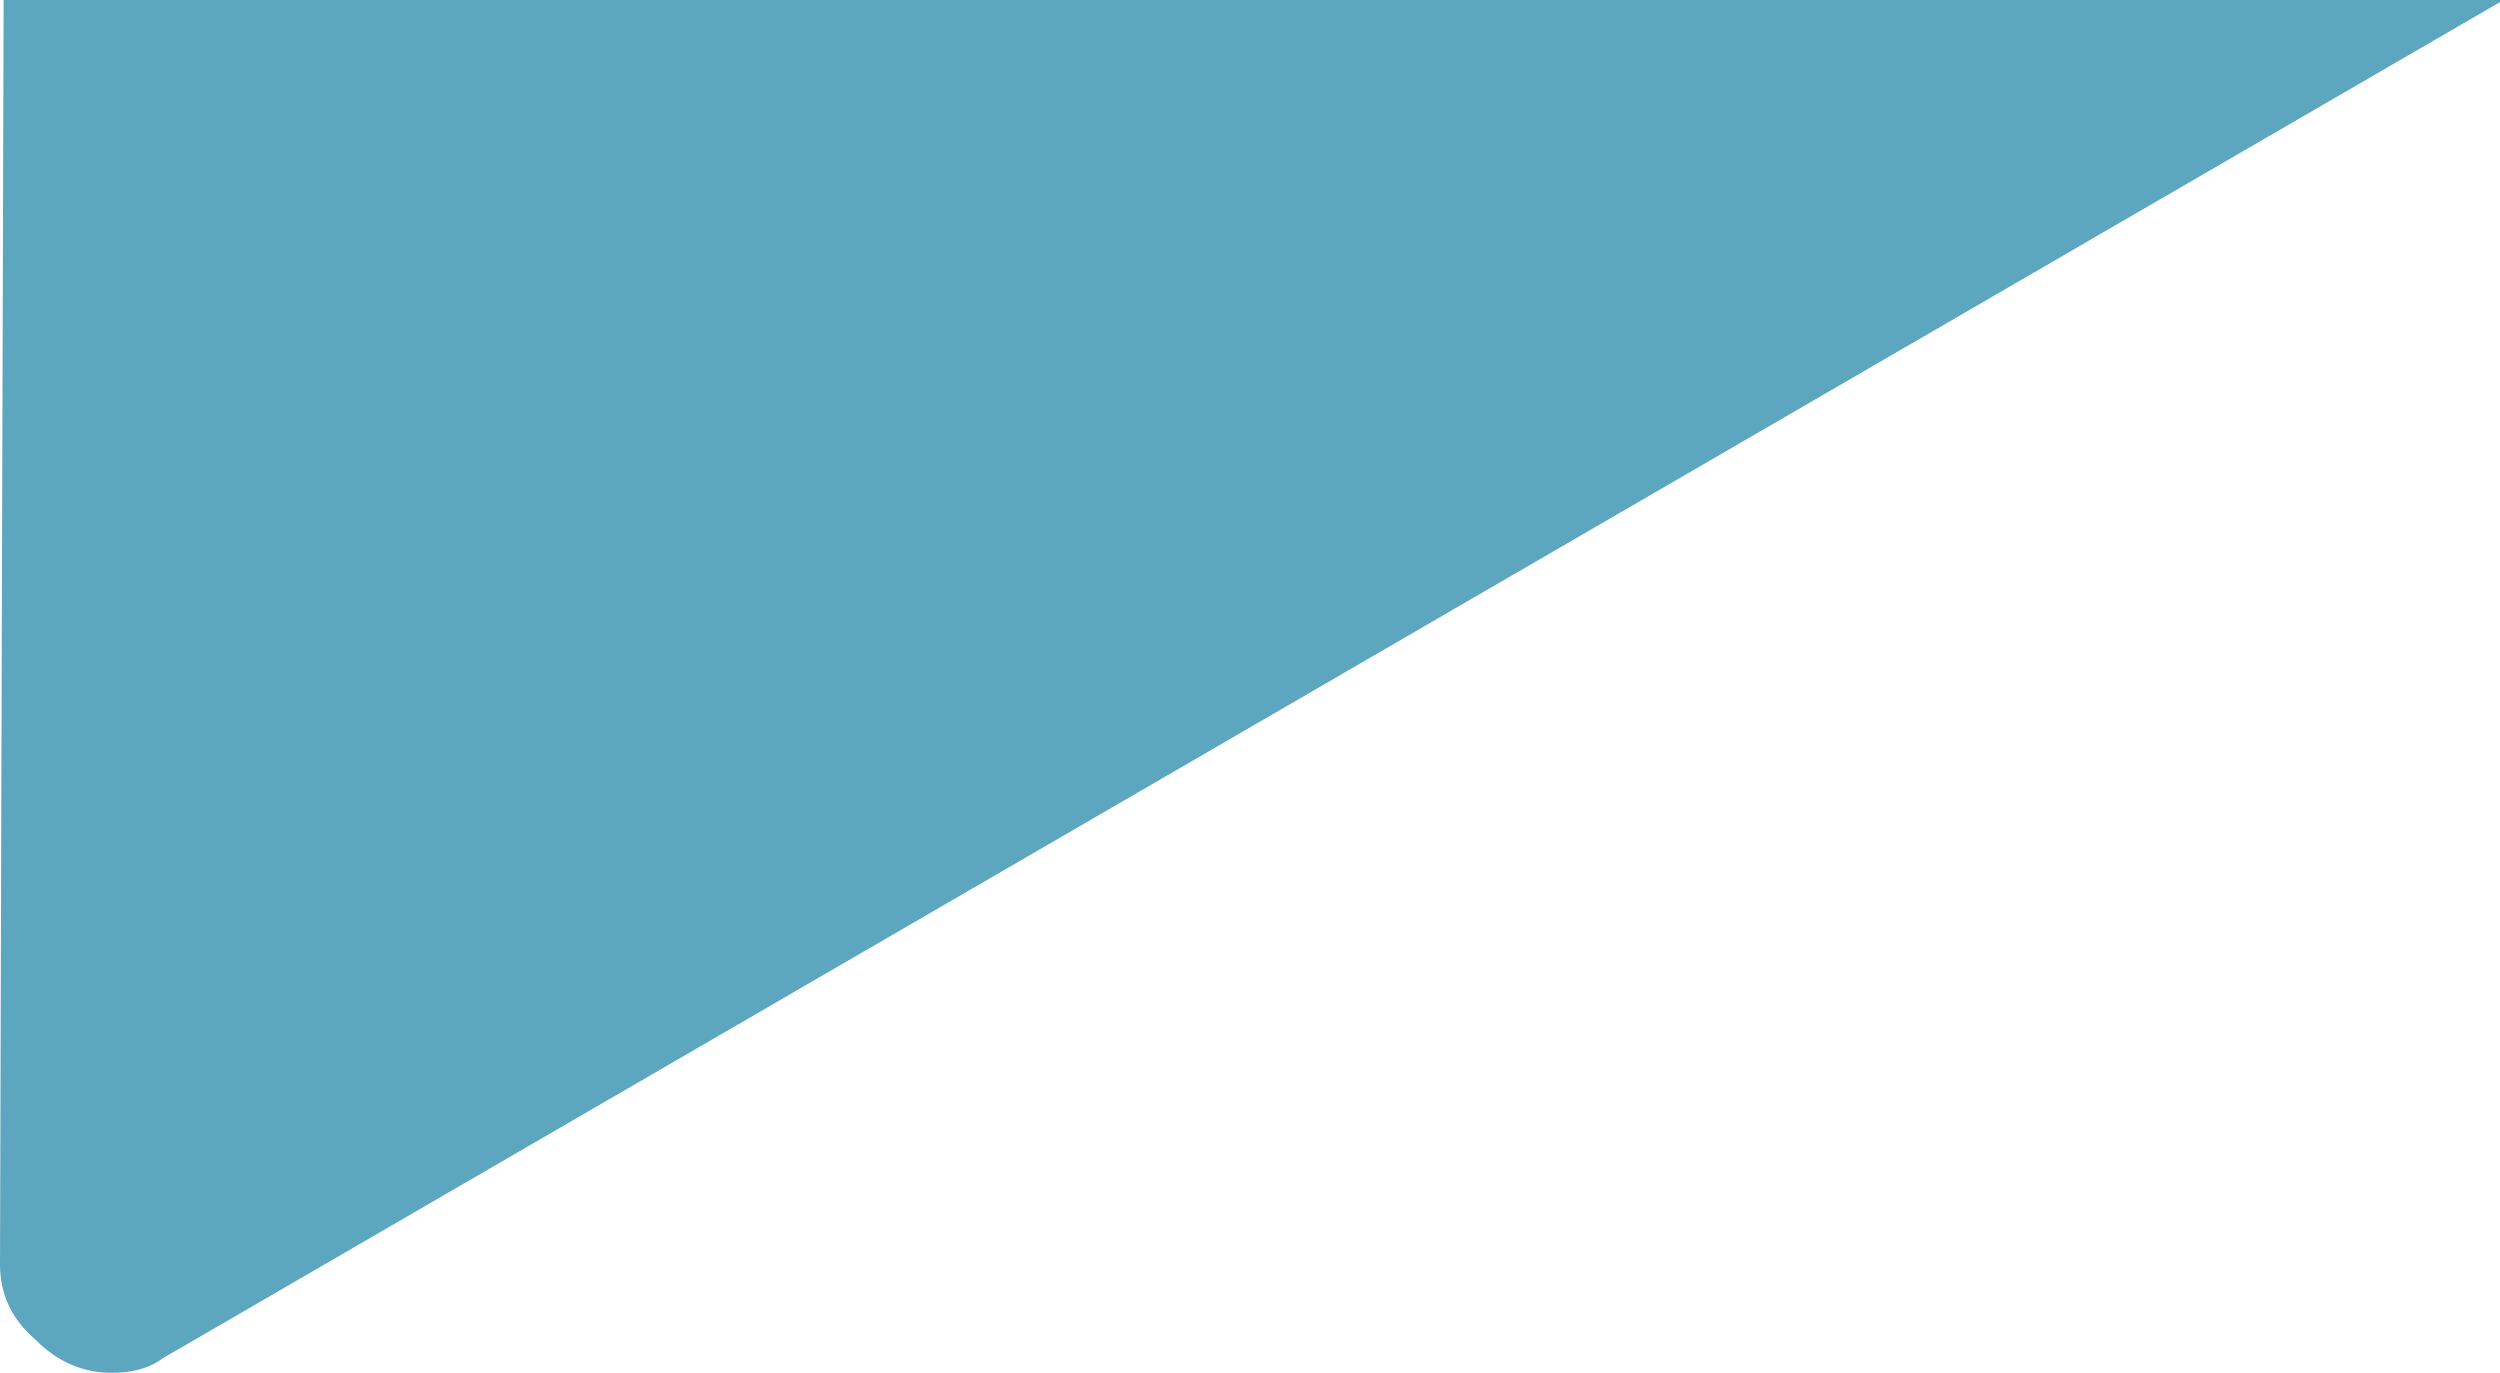
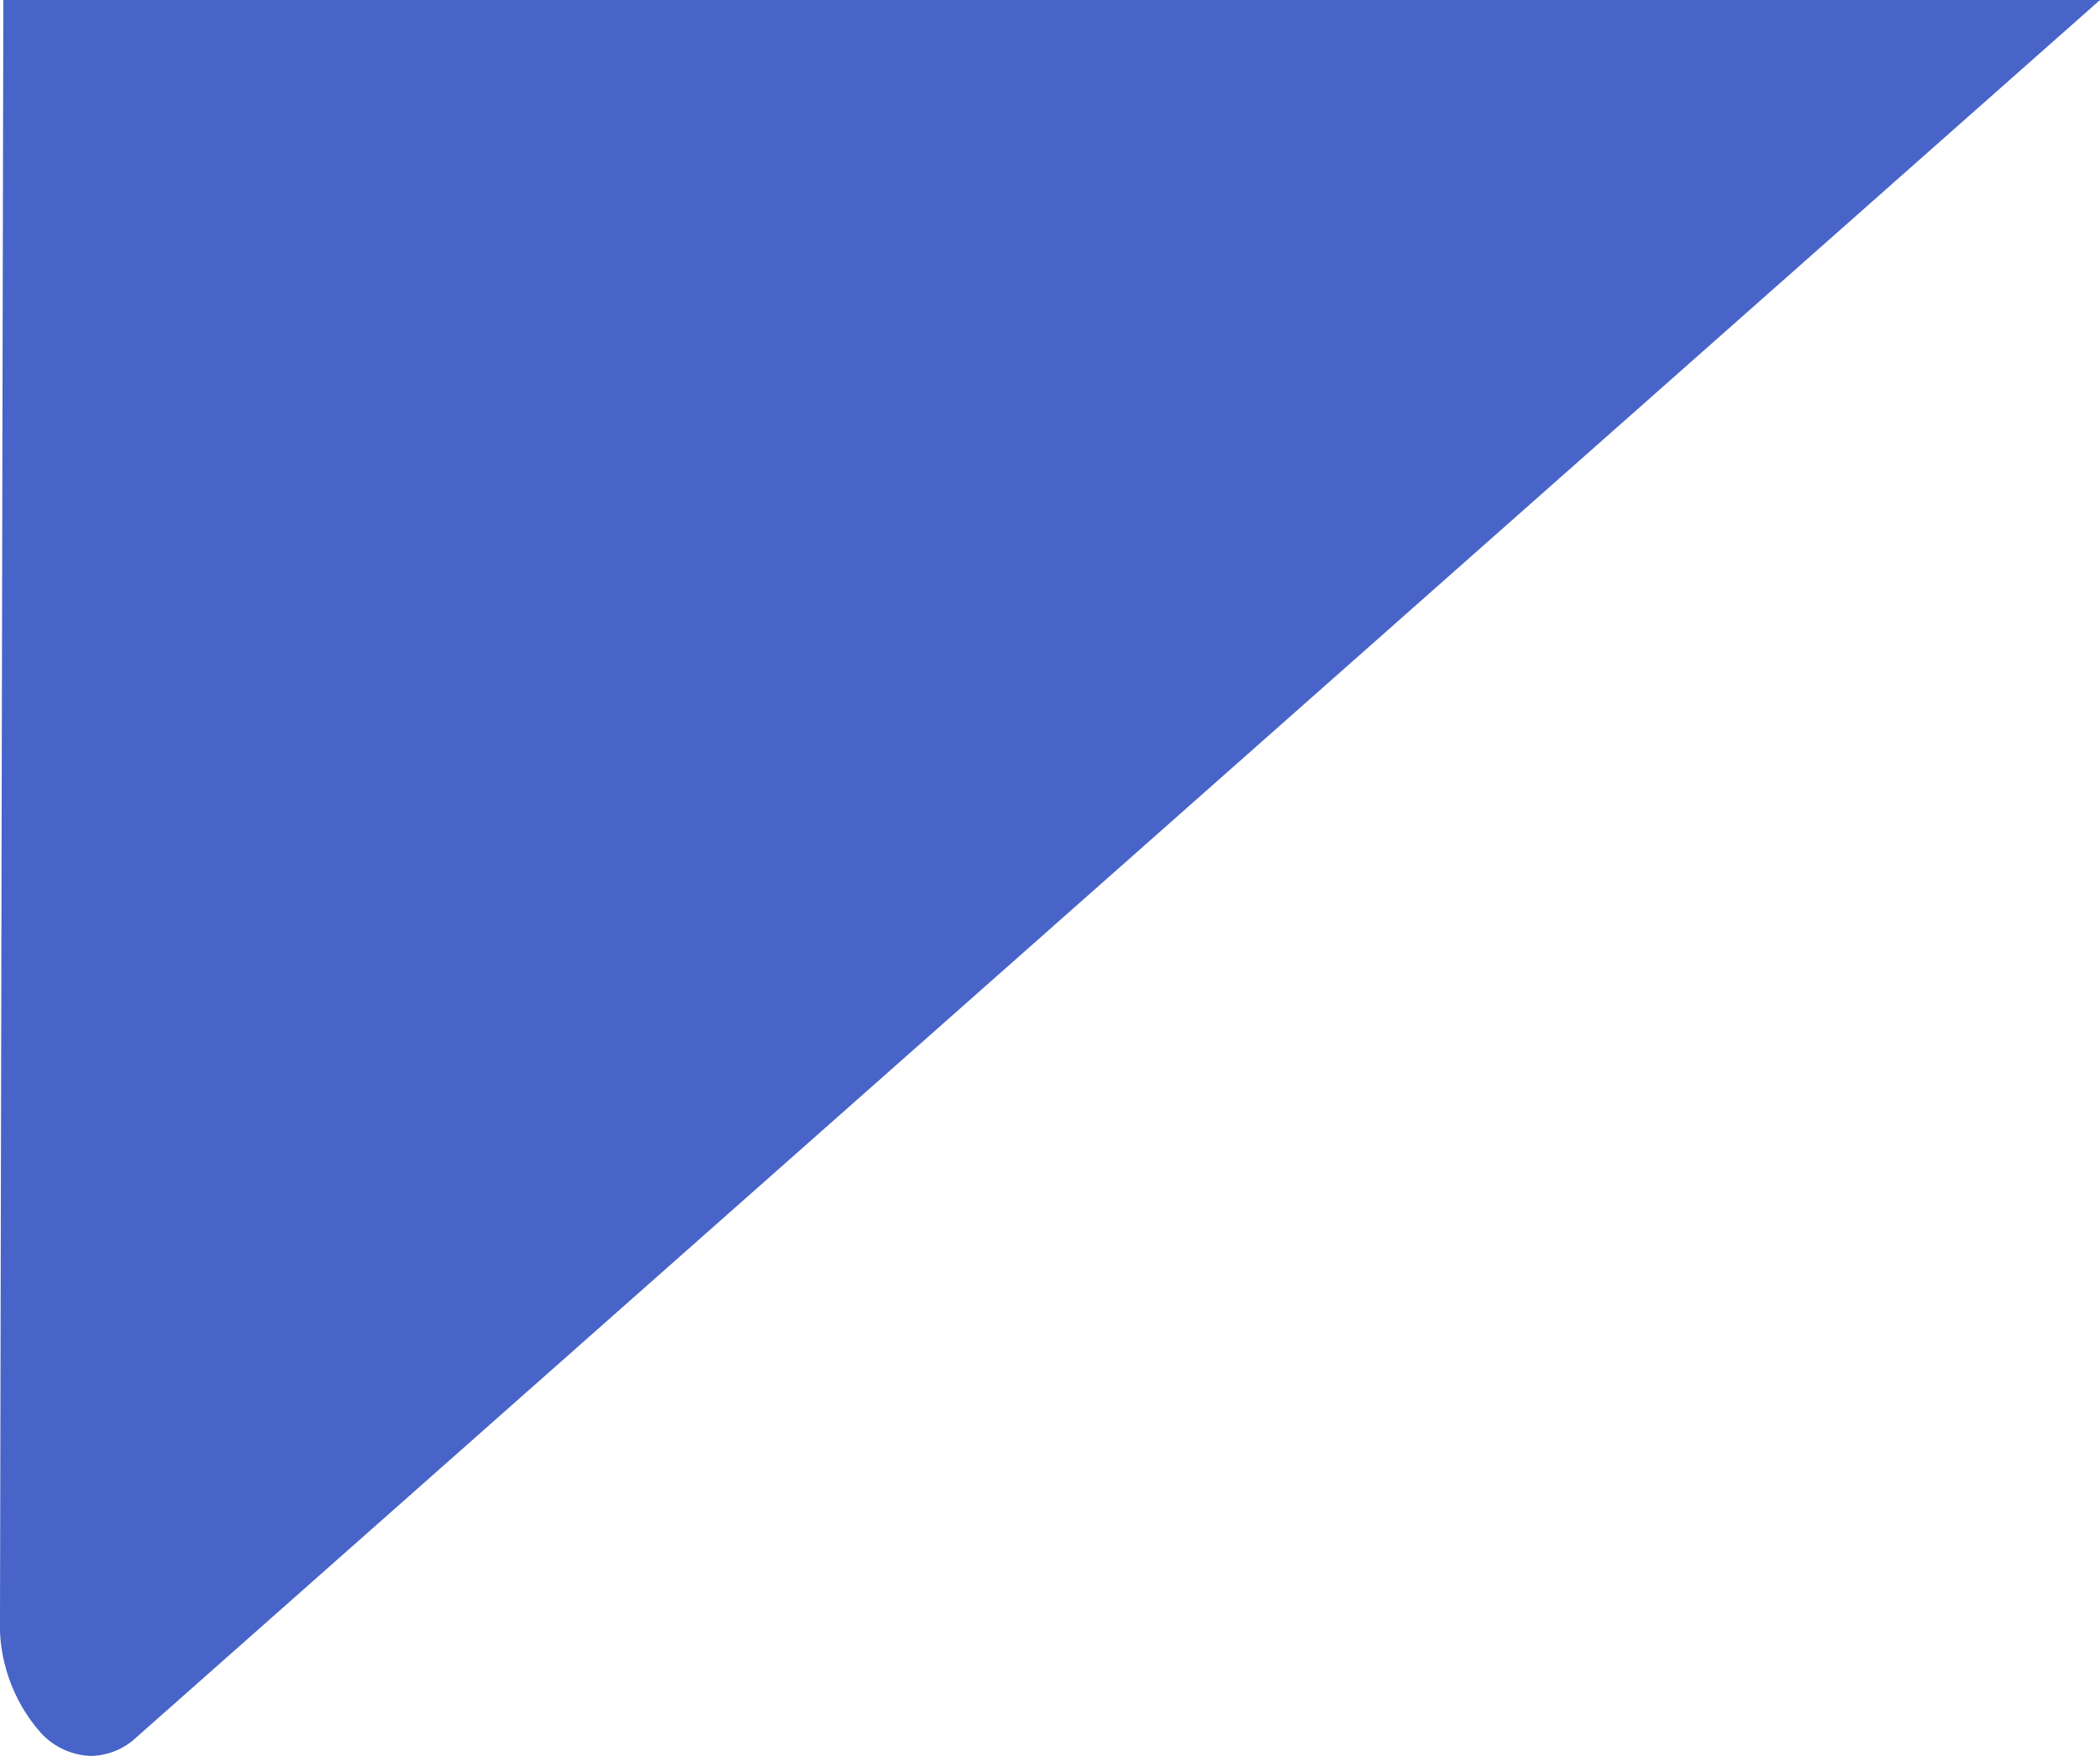
- <svg xmlns="http://www.w3.org/2000/svg" version="1.1" id="Layer_1" x="0px" y="0px" viewBox="0 0 69.2 38" style="enable-background:new 0 0 69.2 38;" xml:space="preserve">
-   <style type="text/css">
- 	.st0{fill:#5DA6BF;}
- </style>
-   <path class="st0" d="M3.1,38c-0.8,0-1.5-0.3-2.1-0.9C0.3,36.5,0,35.8,0,35L0.1,0h69.2L4.5,37.6C4.1,37.9,3.6,38,3.1,38z" />
+ <svg xmlns="http://www.w3.org/2000/svg" width="45.507" height="38.043" viewBox="0 0 45.507 38.043">
+   <defs>
+     <style>.a{fill:#4864c8;}</style>
+   </defs>
+   <path class="a" d="M1.975,38.043a1.544,1.544,0,0,1-1.09-.5A3.547,3.547,0,0,1,0,35.029L.072,0H45.507L2.964,37.632A1.479,1.479,0,0,1,1.975,38.043Z" />
</svg>
